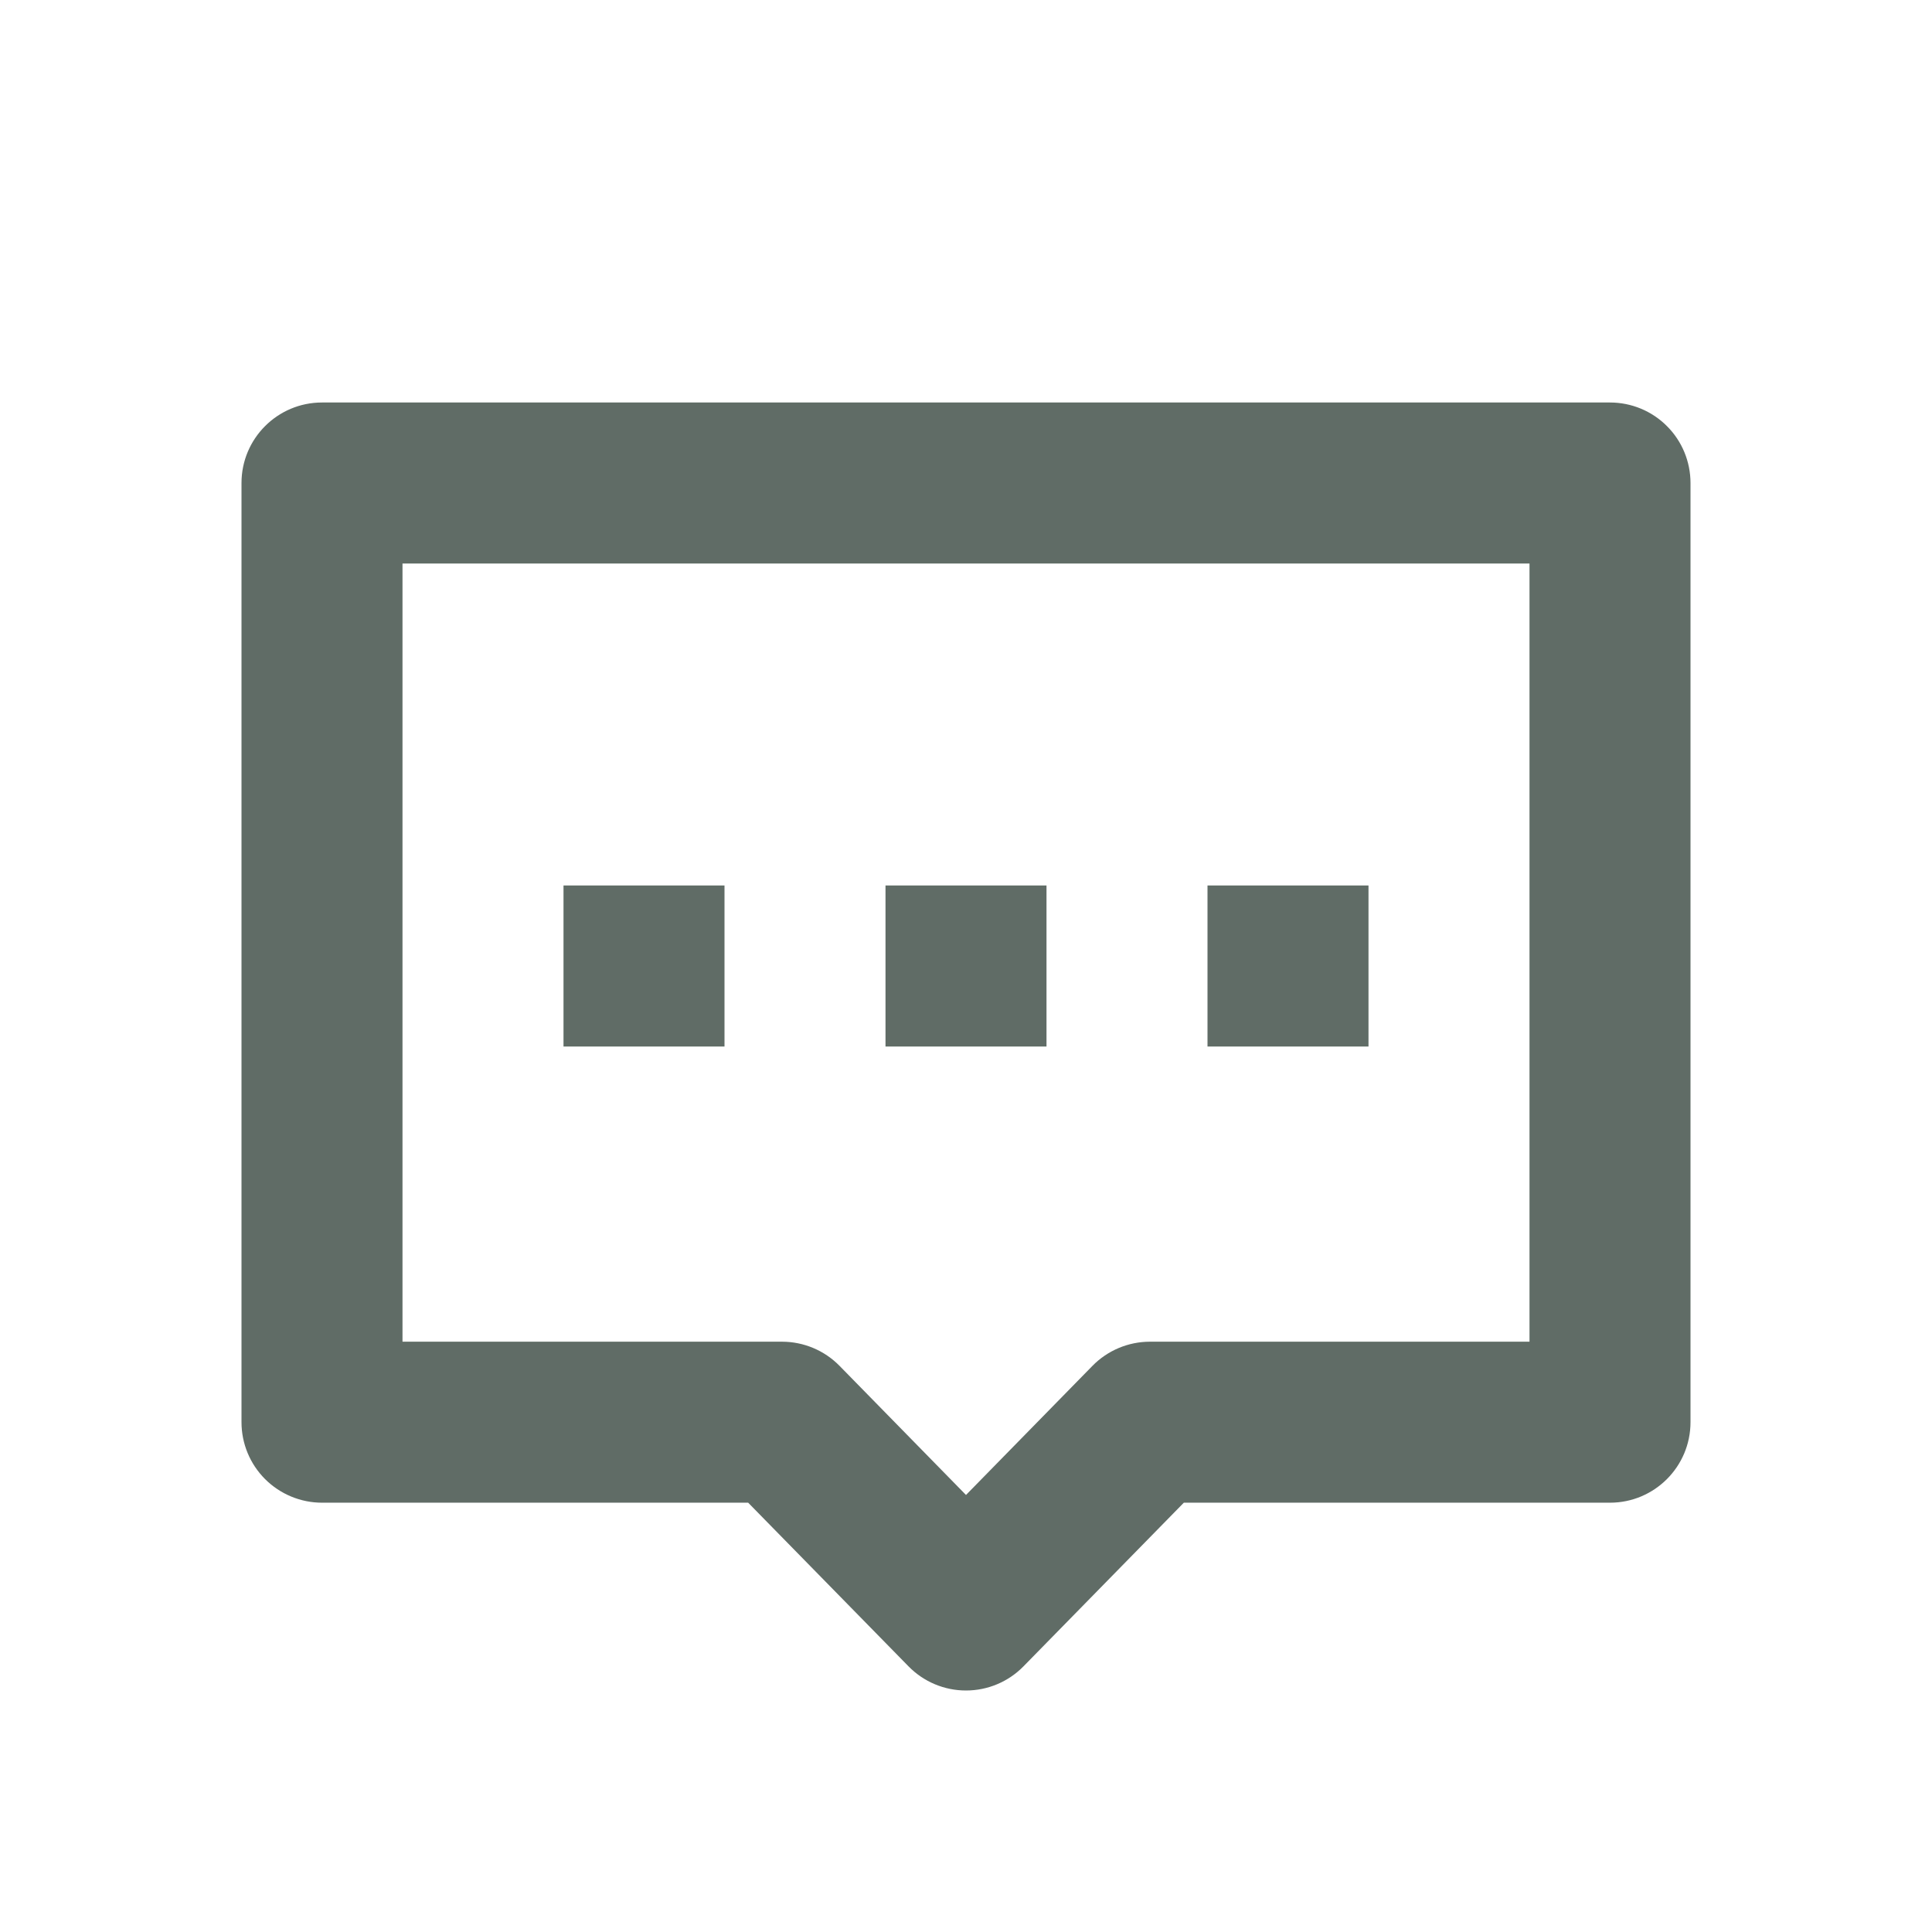
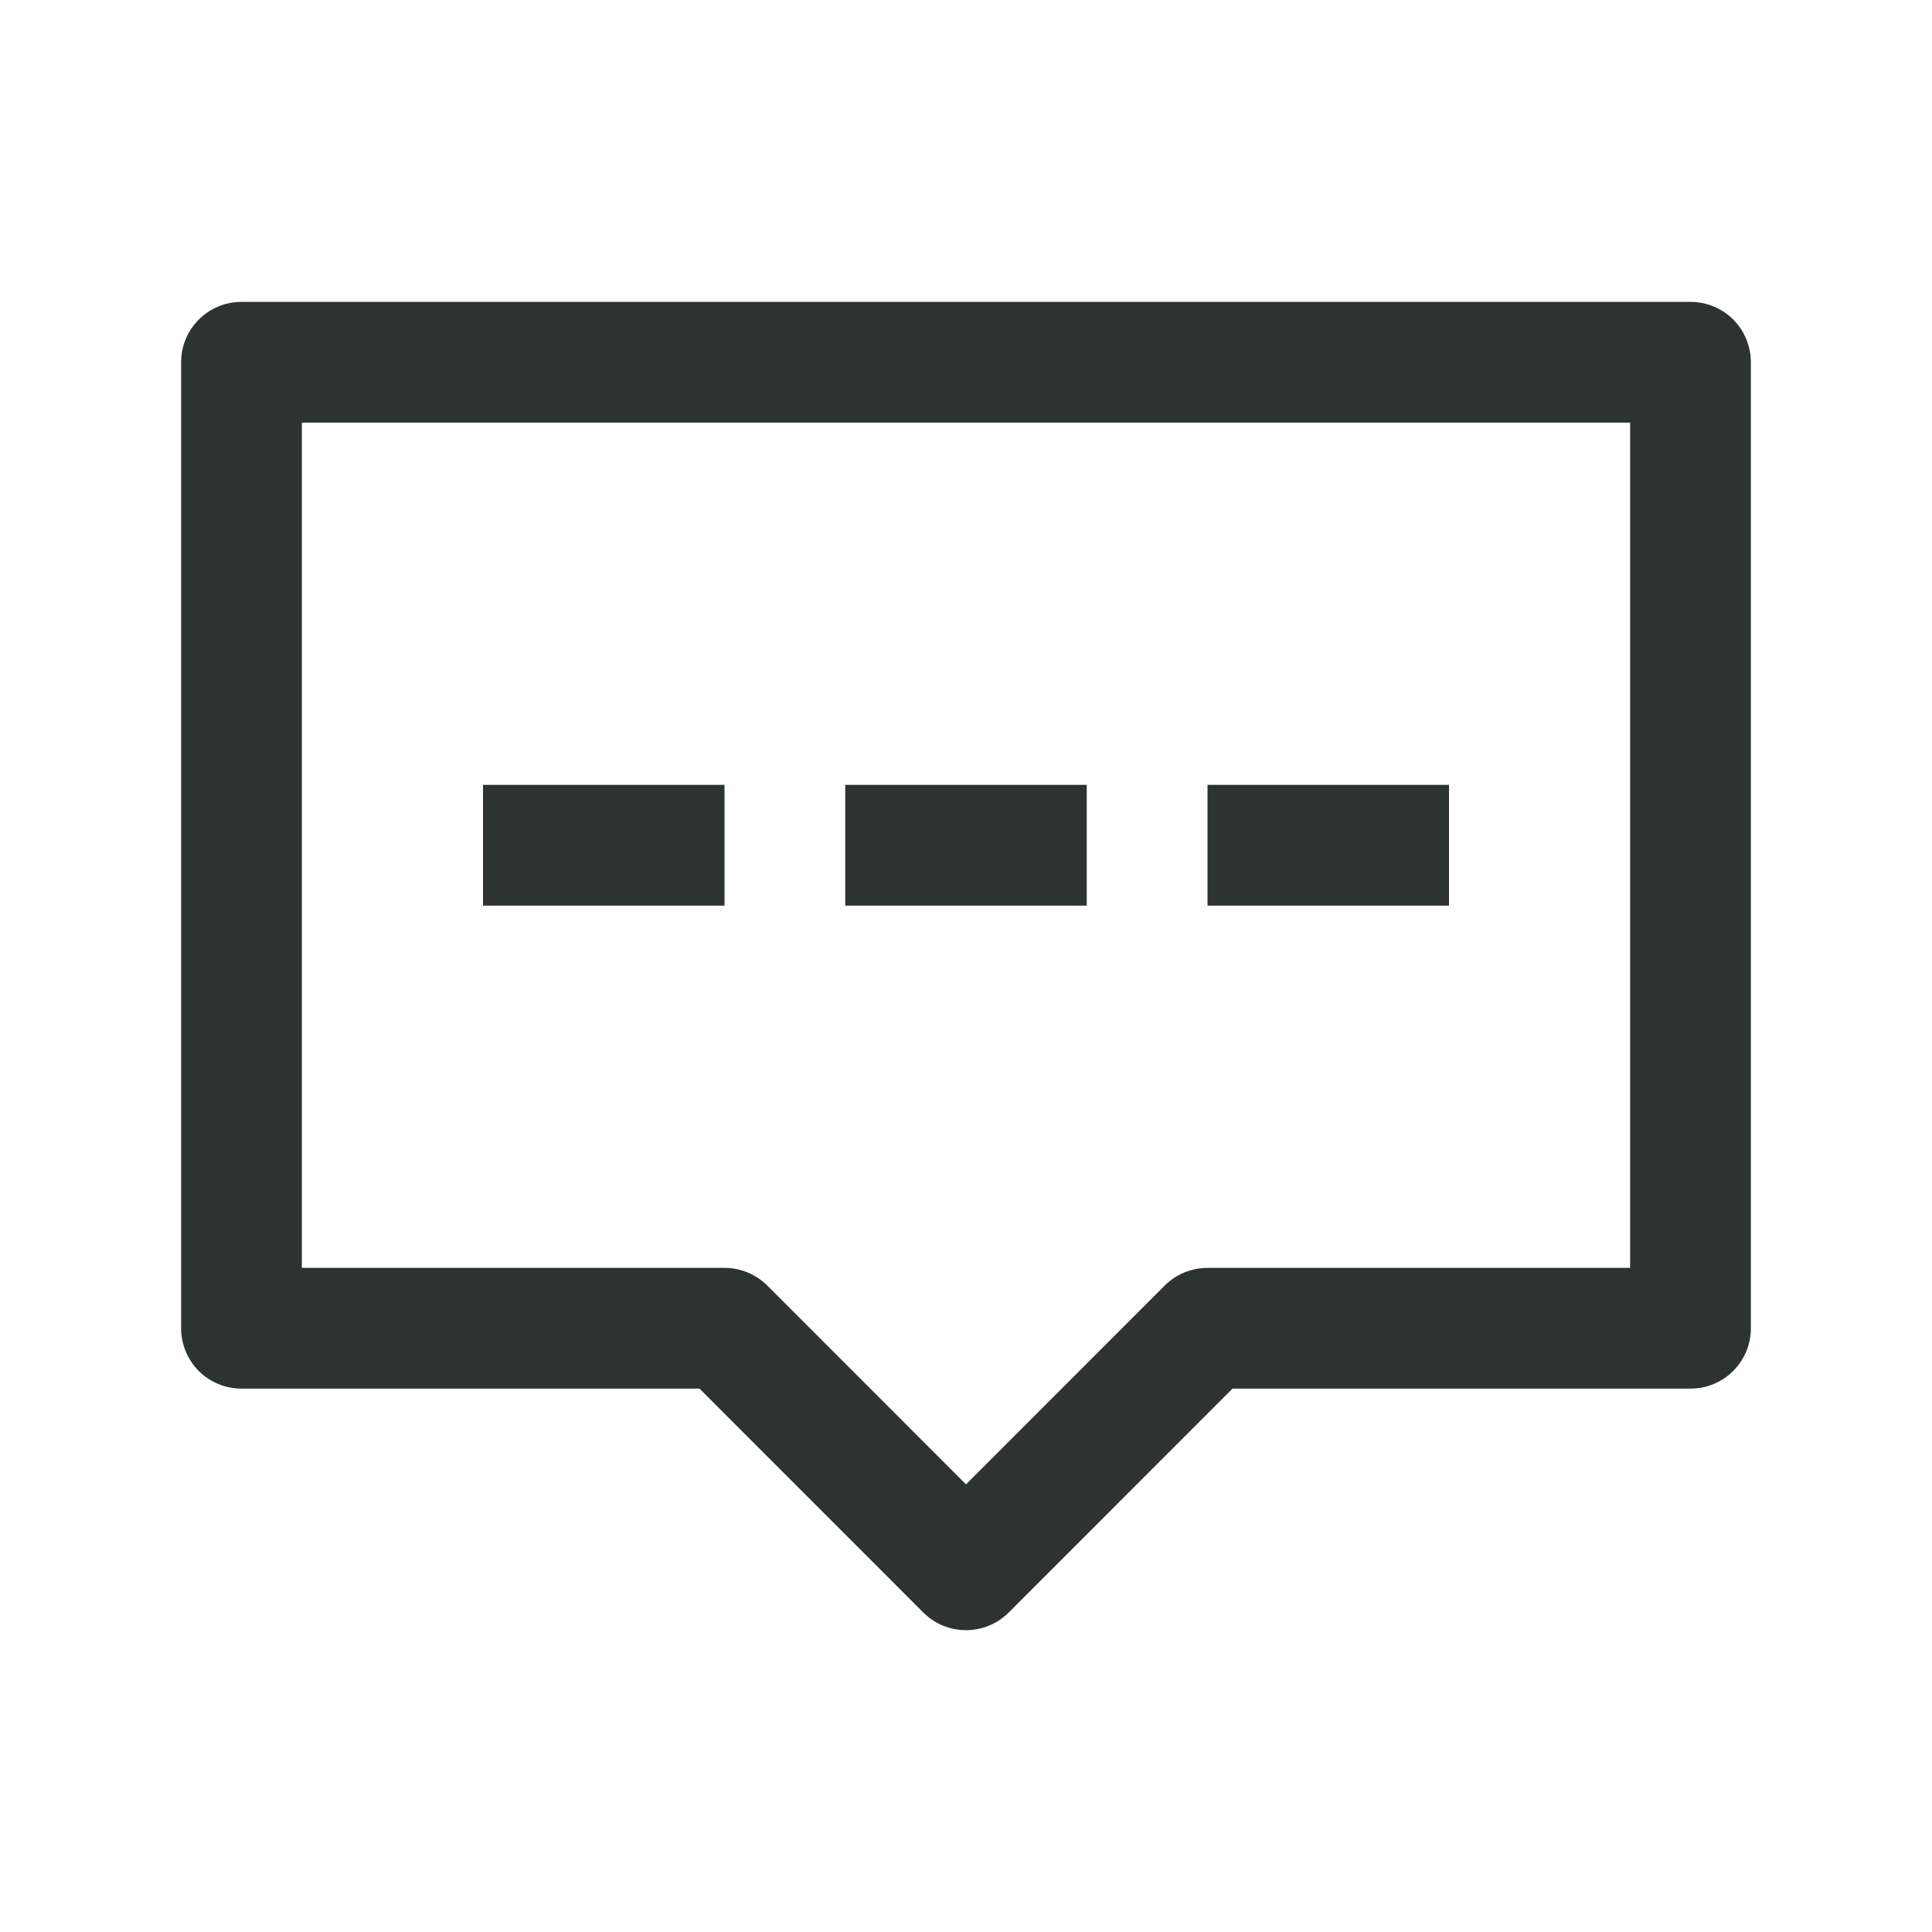
- <svg xmlns="http://www.w3.org/2000/svg" width="24" height="24" viewBox="0 0 24 24" fill="none">
-   <path fill-rule="evenodd" clip-rule="evenodd" d="M4 5C3.448 5 3 5.448 3 6L3 17.667C3 17.932 3.105 18.186 3.293 18.374C3.48 18.561 3.735 18.667 4 18.667H9.294L11.286 20.7C11.474 20.892 11.731 21 12 21C12.269 21 12.526 20.892 12.714 20.7L14.706 18.667H20C20.552 18.667 21 18.219 21 17.667L21 6C21 5.735 20.895 5.48 20.707 5.293C20.52 5.105 20.265 5 20 5H4ZM5 16.667L5 7H19L19 16.667H14.286C14.017 16.667 13.759 16.775 13.571 16.967L12 18.571L10.429 16.967C10.241 16.775 9.983 16.667 9.714 16.667H5ZM9 11H7V13H9V11ZM11 11H13V13H11V11ZM17 11H15V13H17V11Z" fill="#606C66" />
+ <svg xmlns="http://www.w3.org/2000/svg" width="16" height="16" viewBox="0 0 16 16" fill="none">
+   <path fill-rule="evenodd" clip-rule="evenodd" d="M1.5 3C1.5 2.724 1.724 2.5 2 2.5H14C14.133 2.5 14.26 2.553 14.354 2.646C14.447 2.74 14.5 2.867 14.5 3L14.5 11C14.5 11.276 14.276 11.5 14 11.5H10.207L8.354 13.354C8.158 13.549 7.842 13.549 7.646 13.354L5.793 11.5H2C1.867 11.5 1.74 11.447 1.646 11.354C1.553 11.26 1.5 11.133 1.5 11L1.5 3ZM2.5 3.5L2.5 10.5H6C6.133 10.5 6.26 10.553 6.354 10.646L8 12.293L9.646 10.646C9.74 10.553 9.867 10.5 10 10.5H13.5L13.5 3.5H2.5ZM6 7.5H4V6.5H6V7.5ZM9 7.5H7V6.5H9V7.5ZM12 7.5H10V6.5H12V7.5Z" fill="#2C3330" />
</svg>
